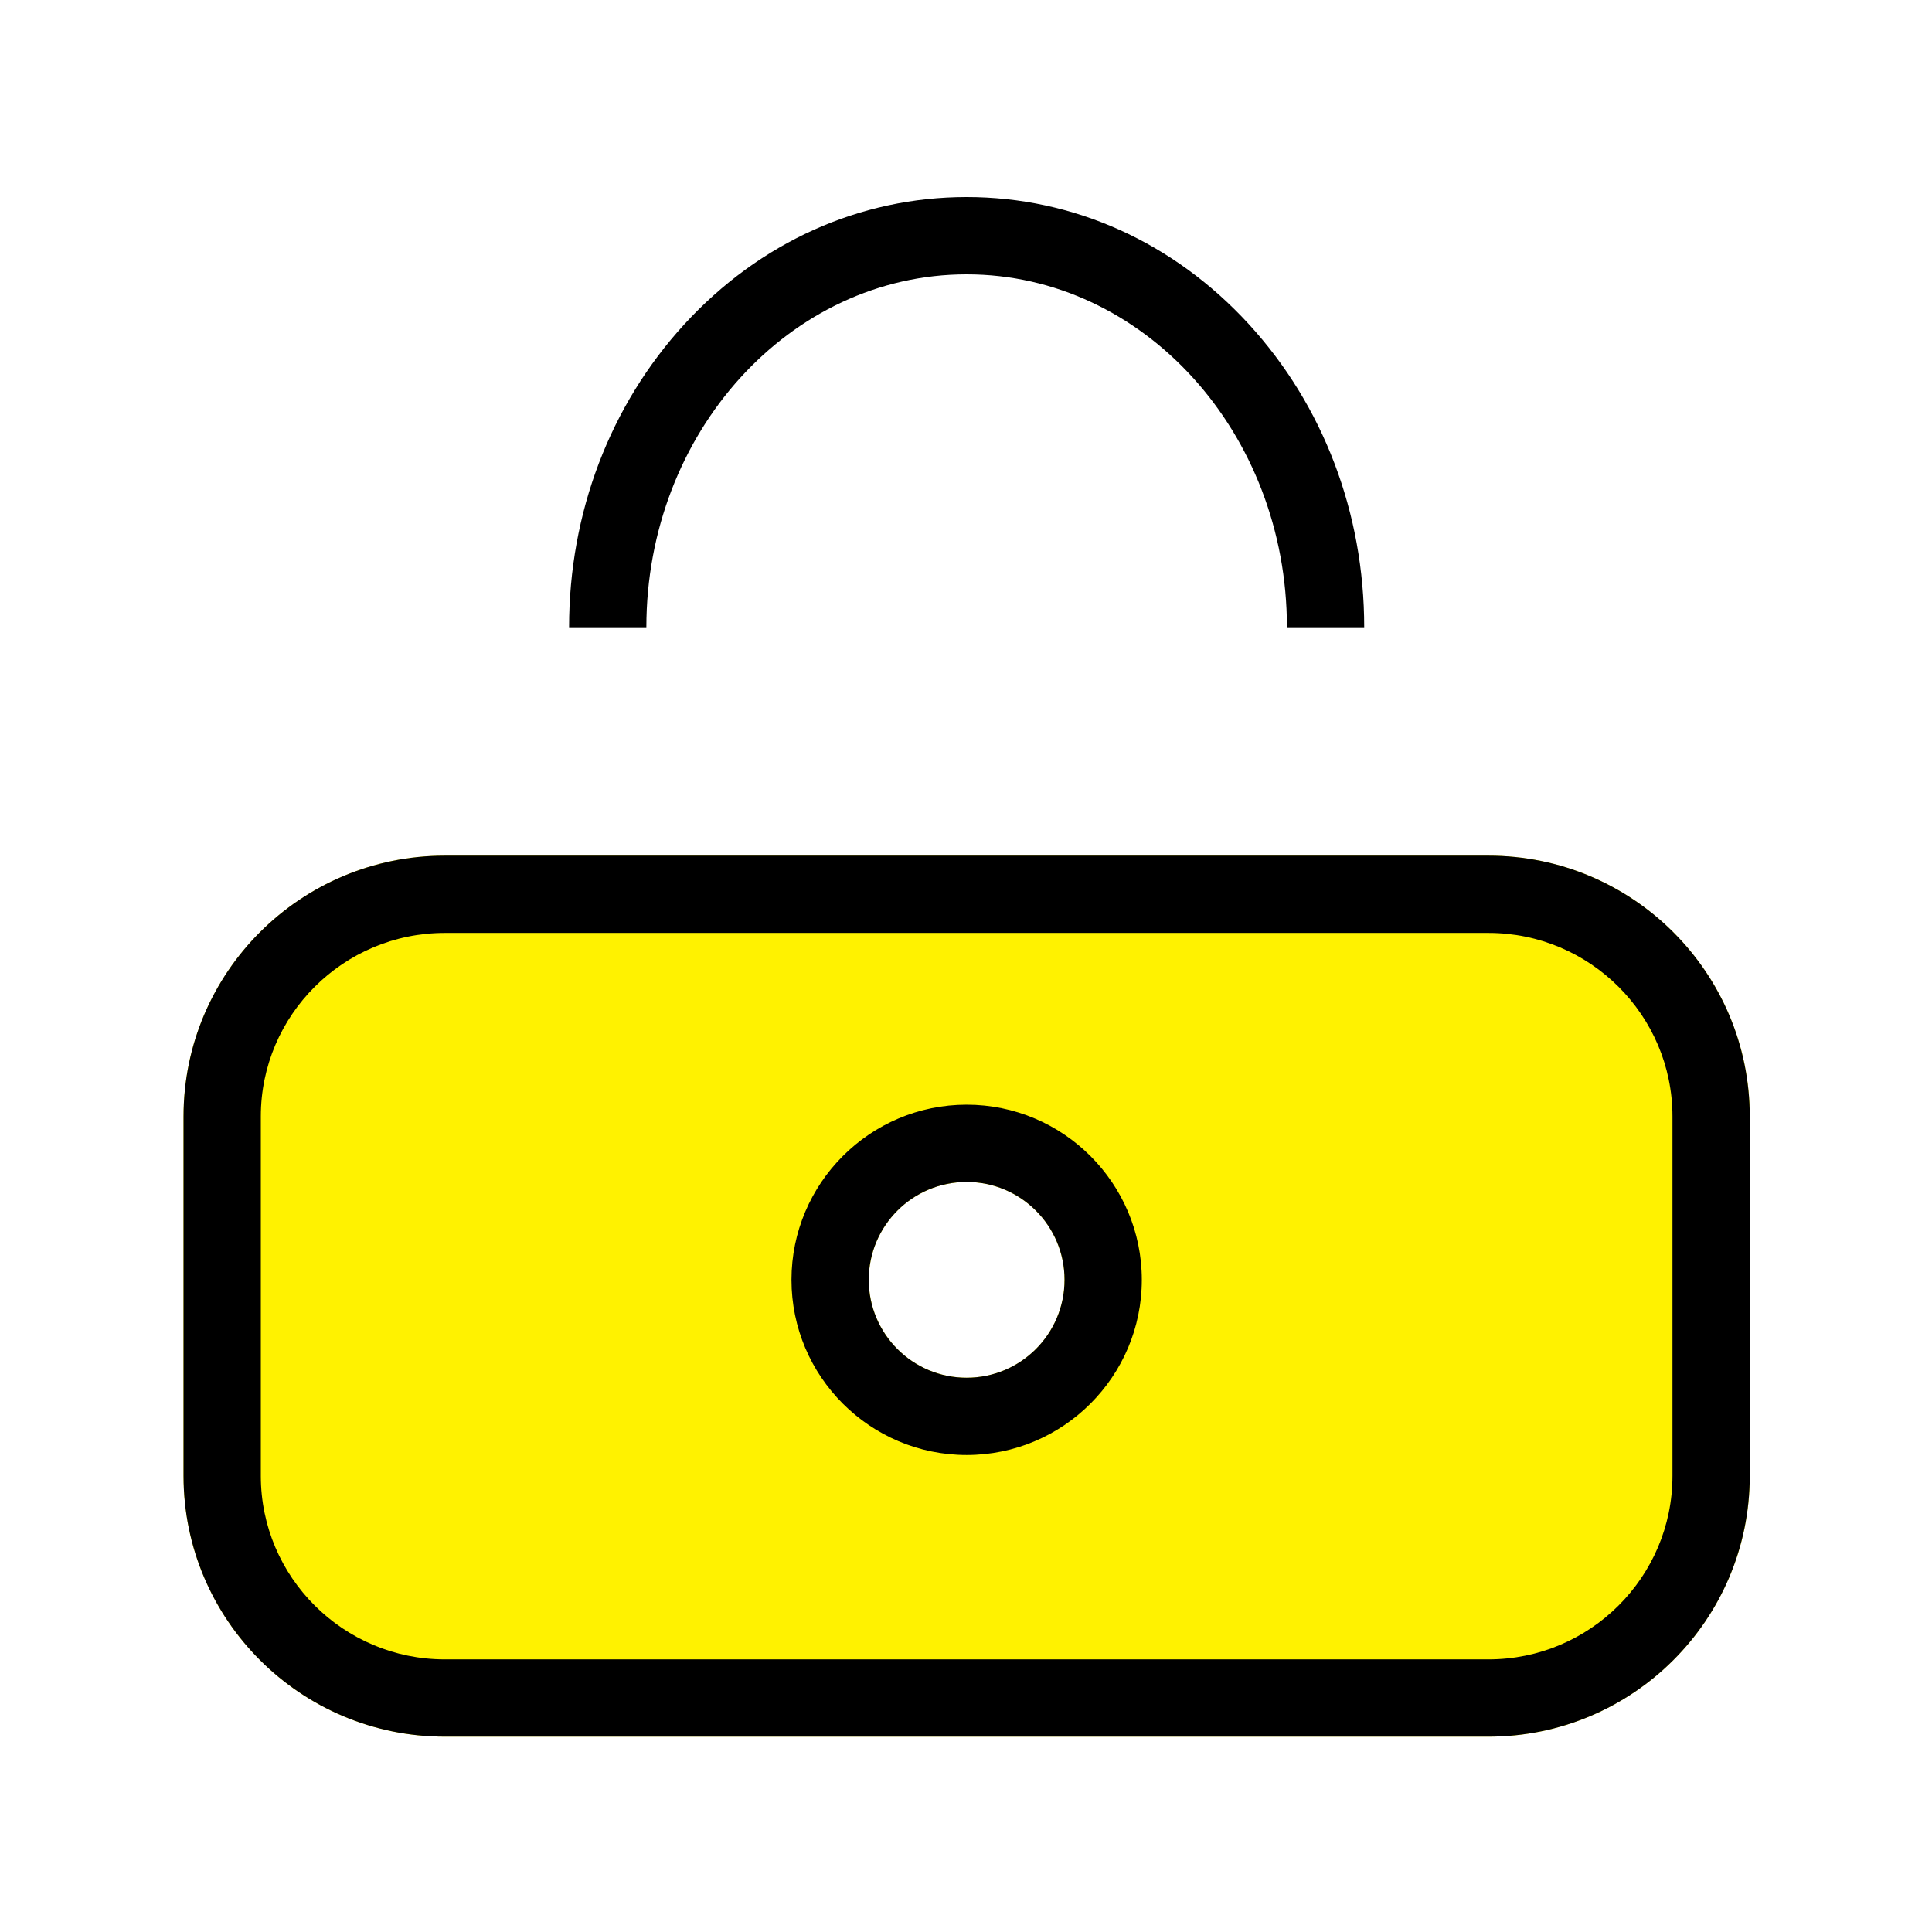
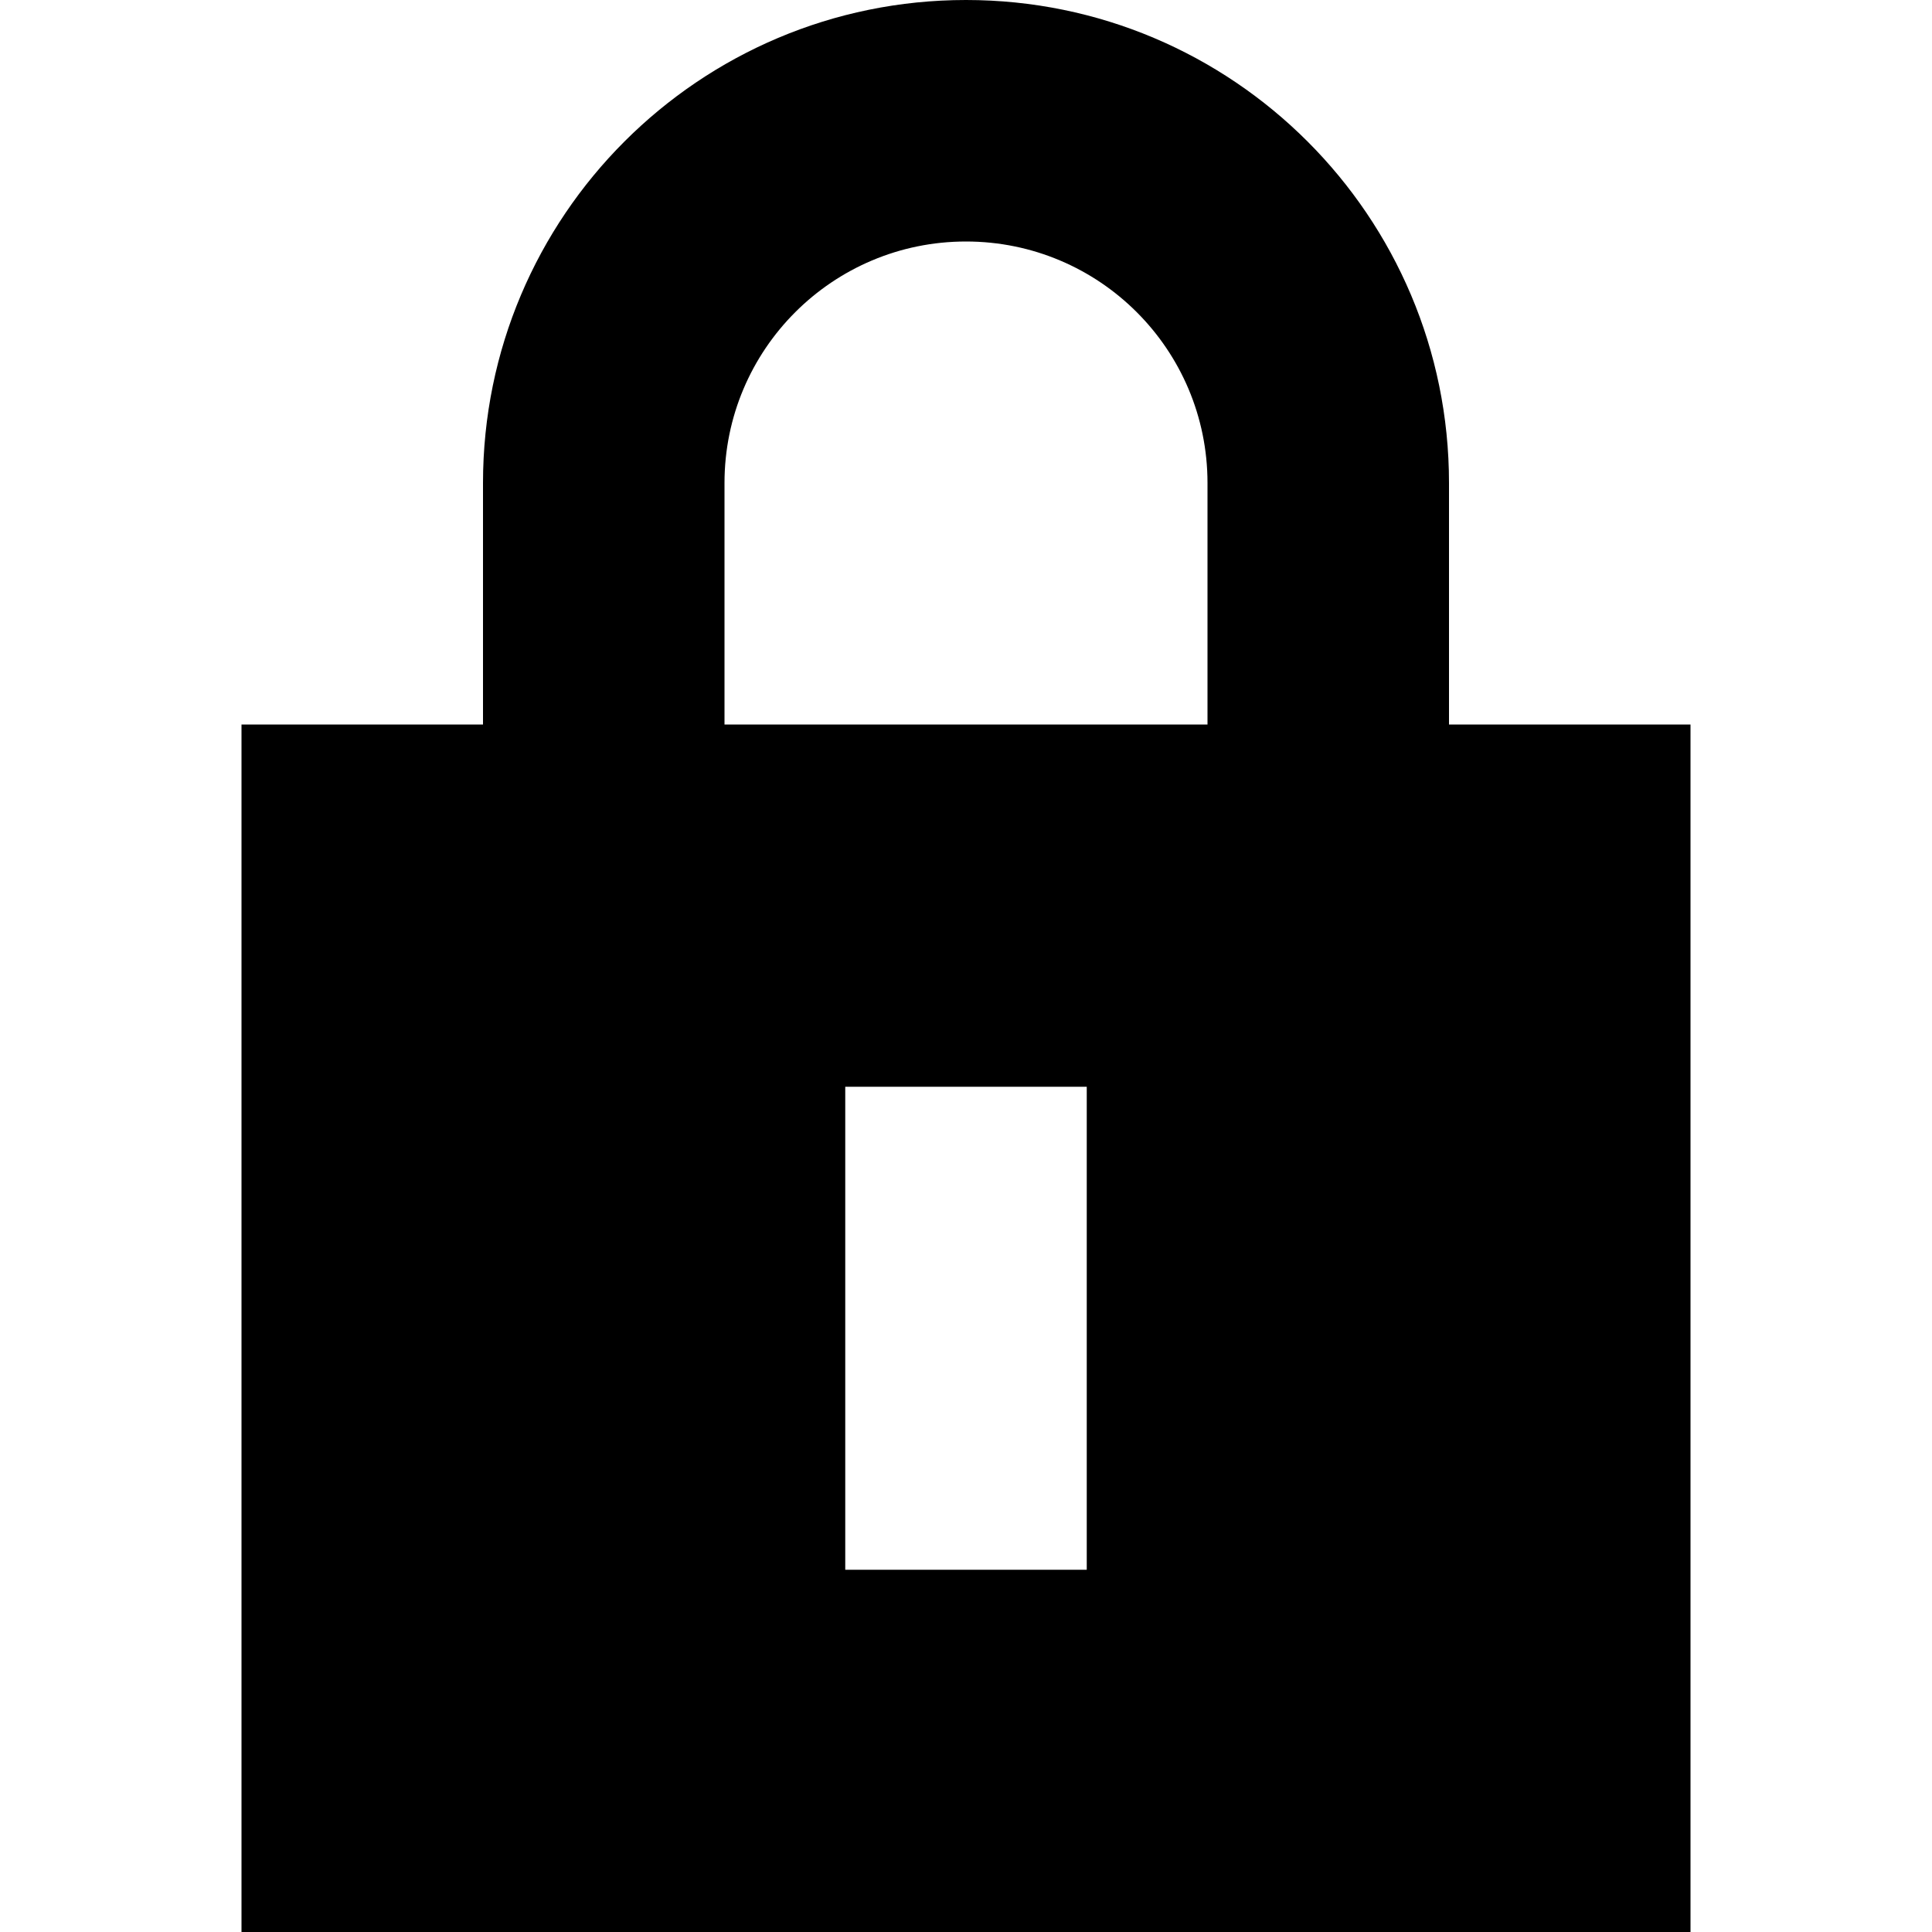
- <svg xmlns="http://www.w3.org/2000/svg" width="24px" height="24px" viewBox="0 0 1024 1024" class="icon" version="1.1" fill="#000000">
+ <svg xmlns="http://www.w3.org/2000/svg" width="26px" height="26px" viewBox="0 0 16 16" fill="none">
  <g id="SVGRepo_bgCarrier" stroke-width="0" />
  <g id="SVGRepo_tracerCarrier" stroke-linecap="round" stroke-linejoin="round" />
  <g id="SVGRepo_iconCarrier">
-     <path d="M512.341 730.225c28.654 0 51.883-23.228 51.883-51.883 0-28.654-23.229-51.882-51.883-51.882-28.654 0-51.883 23.228-51.883 51.882 0 28.655 23.229 51.883 51.883 51.883zM97.28 591.72c0-76.328 62.054-138.203 138.477-138.203h553.169c76.478 0 138.477 62.006 138.477 138.203v190.538c0 76.327-62.054 138.203-138.477 138.203H235.757C159.278 920.461 97.28 858.454 97.28 782.258V591.72z" fill="#FFF200" />
-     <path d="M661.955 171.873C622.099 128.394 568.965 104.448 512.342 104.448c-56.623 0-109.757 23.946-149.614 67.426-39.404 42.984-61.102 100.014-61.102 160.585h40.96C342.585 229.319 418.737 145.408 512.341 145.408c93.604 0 169.757 83.912 169.757 187.051h40.96c0-60.57-21.7-117.6-61.102-160.584M512.341 730.225c-28.654 0-51.882-23.228-51.882-51.883 0-28.654 23.228-51.882 51.882-51.882 28.655 0 51.883 23.228 51.883 51.882 0 28.655-23.228 51.883-51.883 51.883m276.584-276.707H235.756C159.334 453.517 97.28 515.394 97.28 591.72v190.538c0 76.197 61.998 138.203 138.476 138.203h553.17c76.421 0 138.476-61.876 138.476-138.203V591.72c0-76.196-61.997-138.203-138.476-138.203M512.341 771.185c51.194 0 92.843-41.649 92.843-92.843 0-51.193-41.649-92.842-92.843-92.842s-92.842 41.649-92.842 92.842c0 51.194 41.648 92.843 92.842 92.843m276.584-276.707c53.77 0 97.516 43.623 97.516 97.243v190.538c0 53.62-43.745 97.243-97.516 97.243H235.756c-53.77 0-97.517-43.622-97.517-97.243V591.72c0-53.62 43.745-97.243 97.516-97.243h553.17" fill="#000000" />
+     <path fill-rule="evenodd" clip-rule="evenodd" d="M4 6V4C4 1.791 5.791 0 8 0C10.209 0 12 1.791 12 4V6H14V16H2V6H4ZM6 4C6 2.895 6.895 2 8 2C9.105 2 10 2.895 10 4V6H6V4ZM7 13V9H9V13H7Z" fill="#000000" />
  </g>
</svg>
